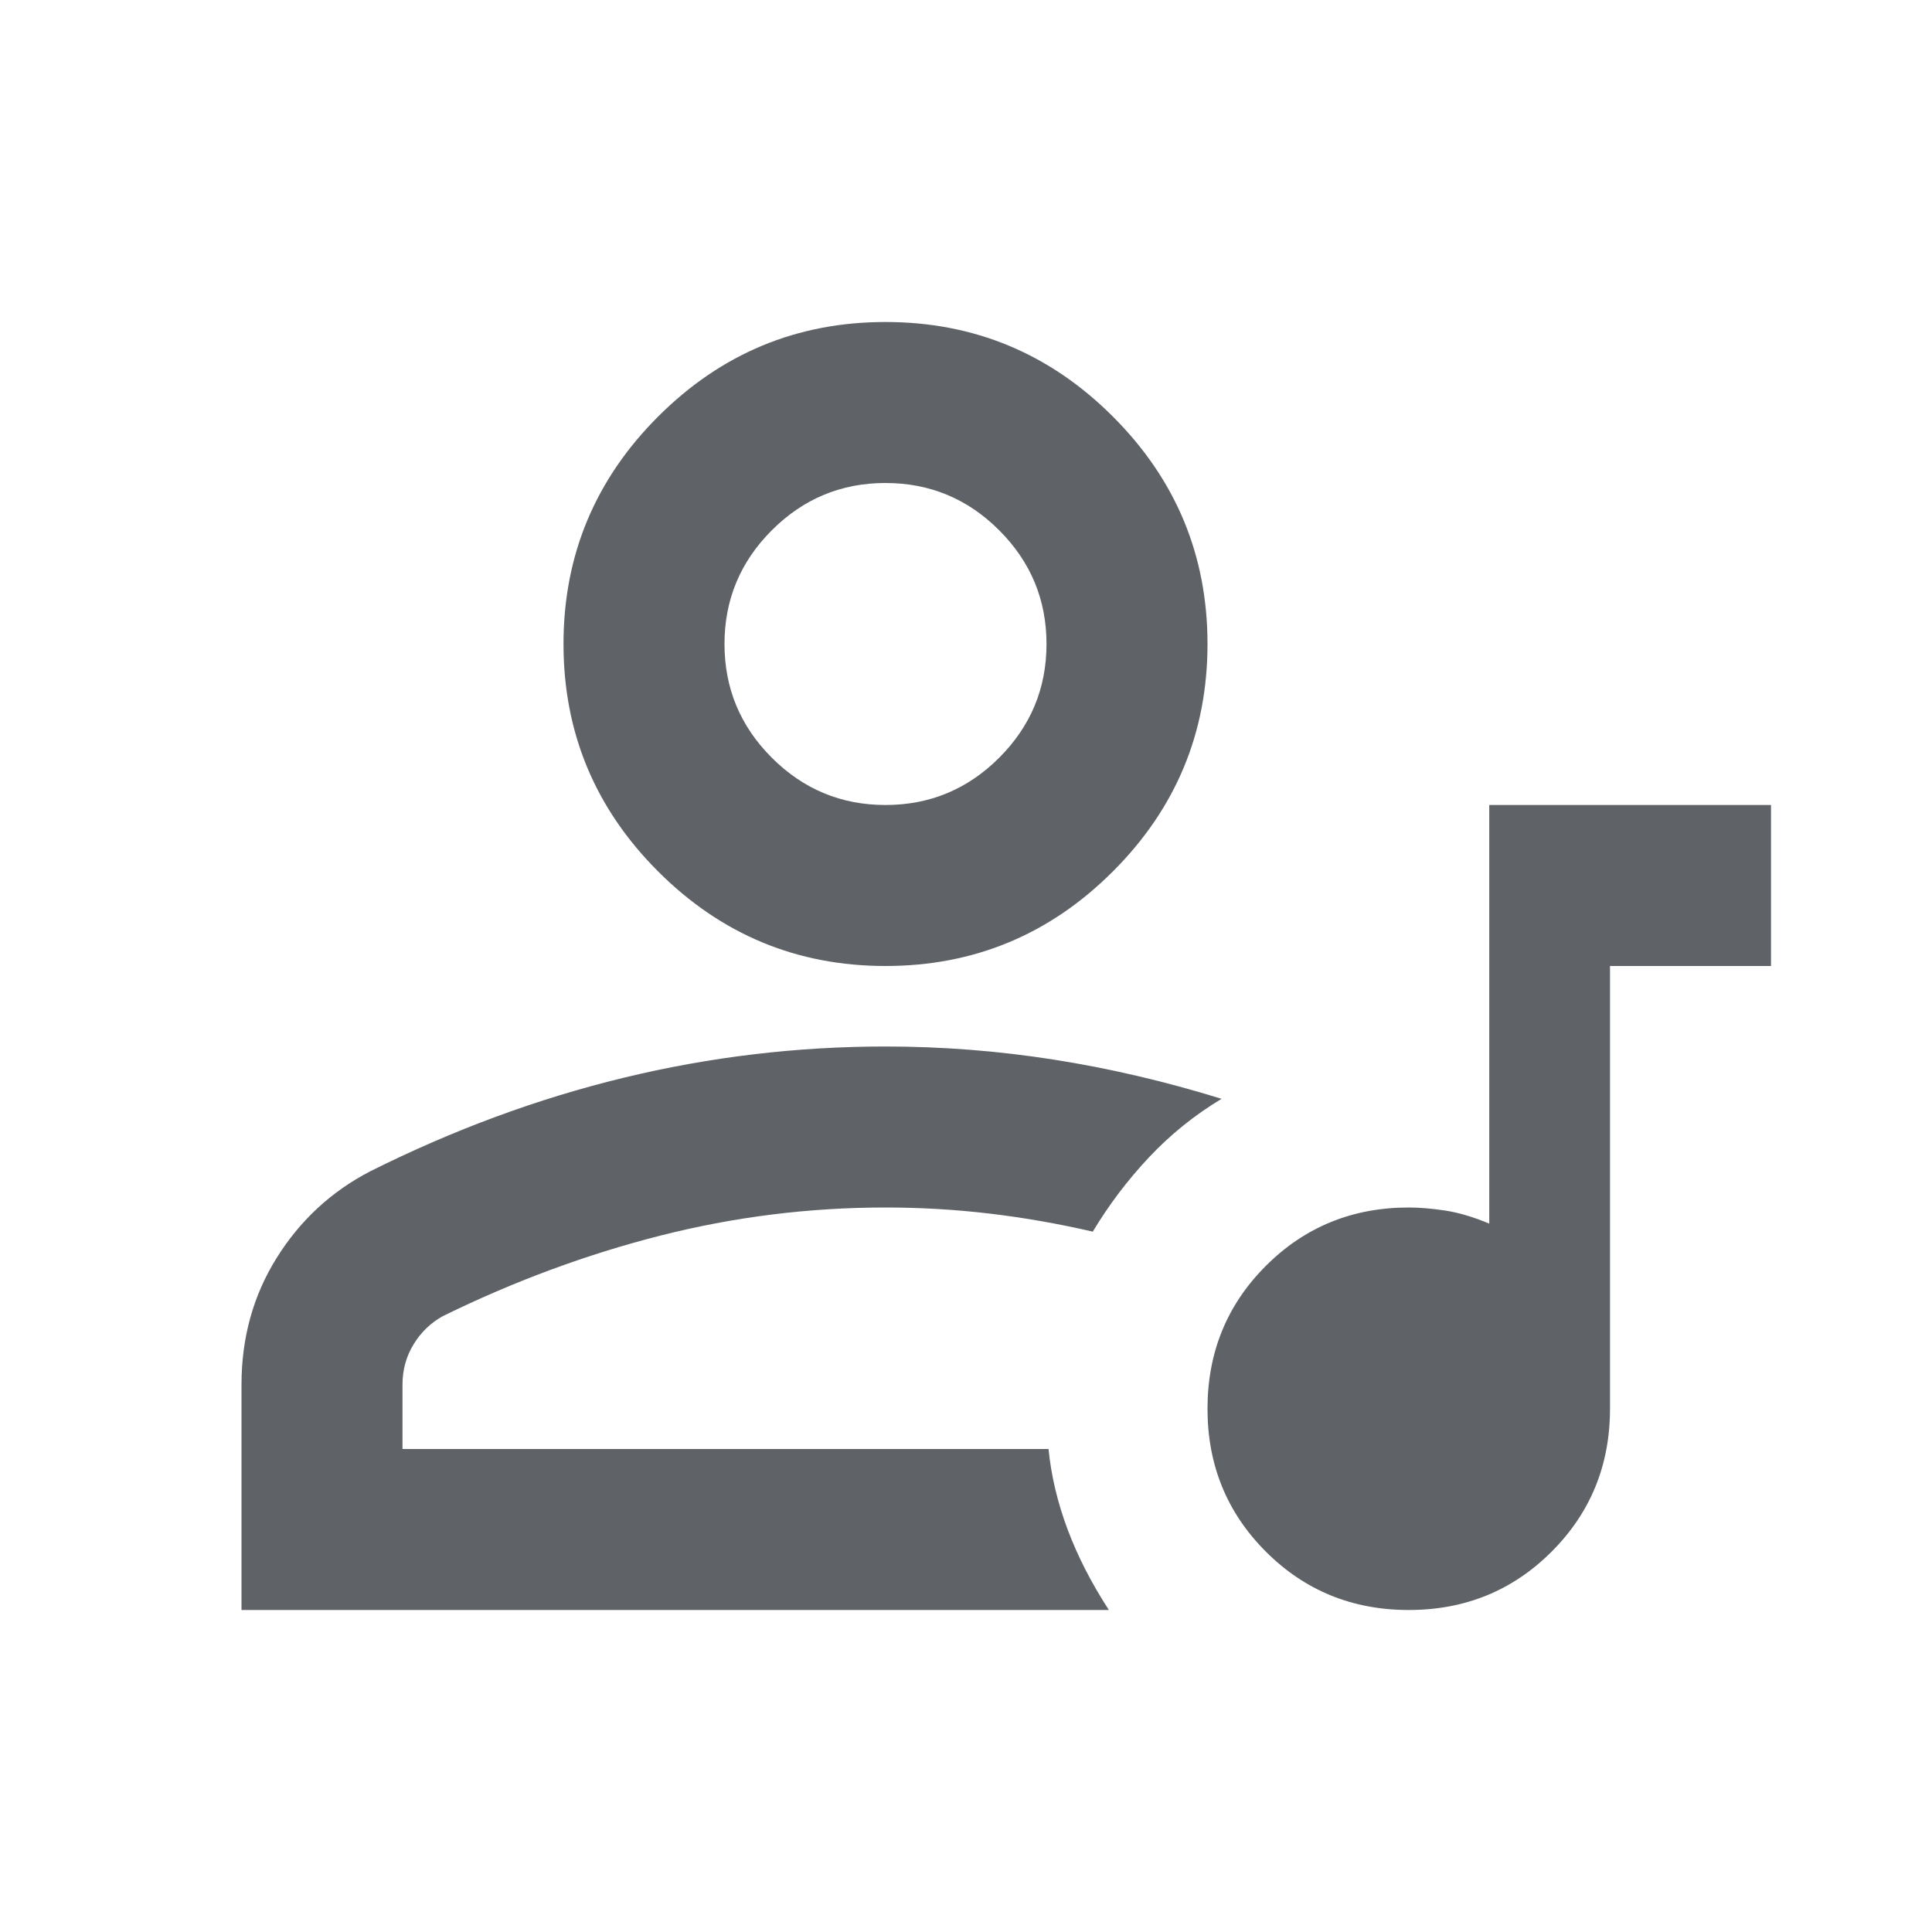
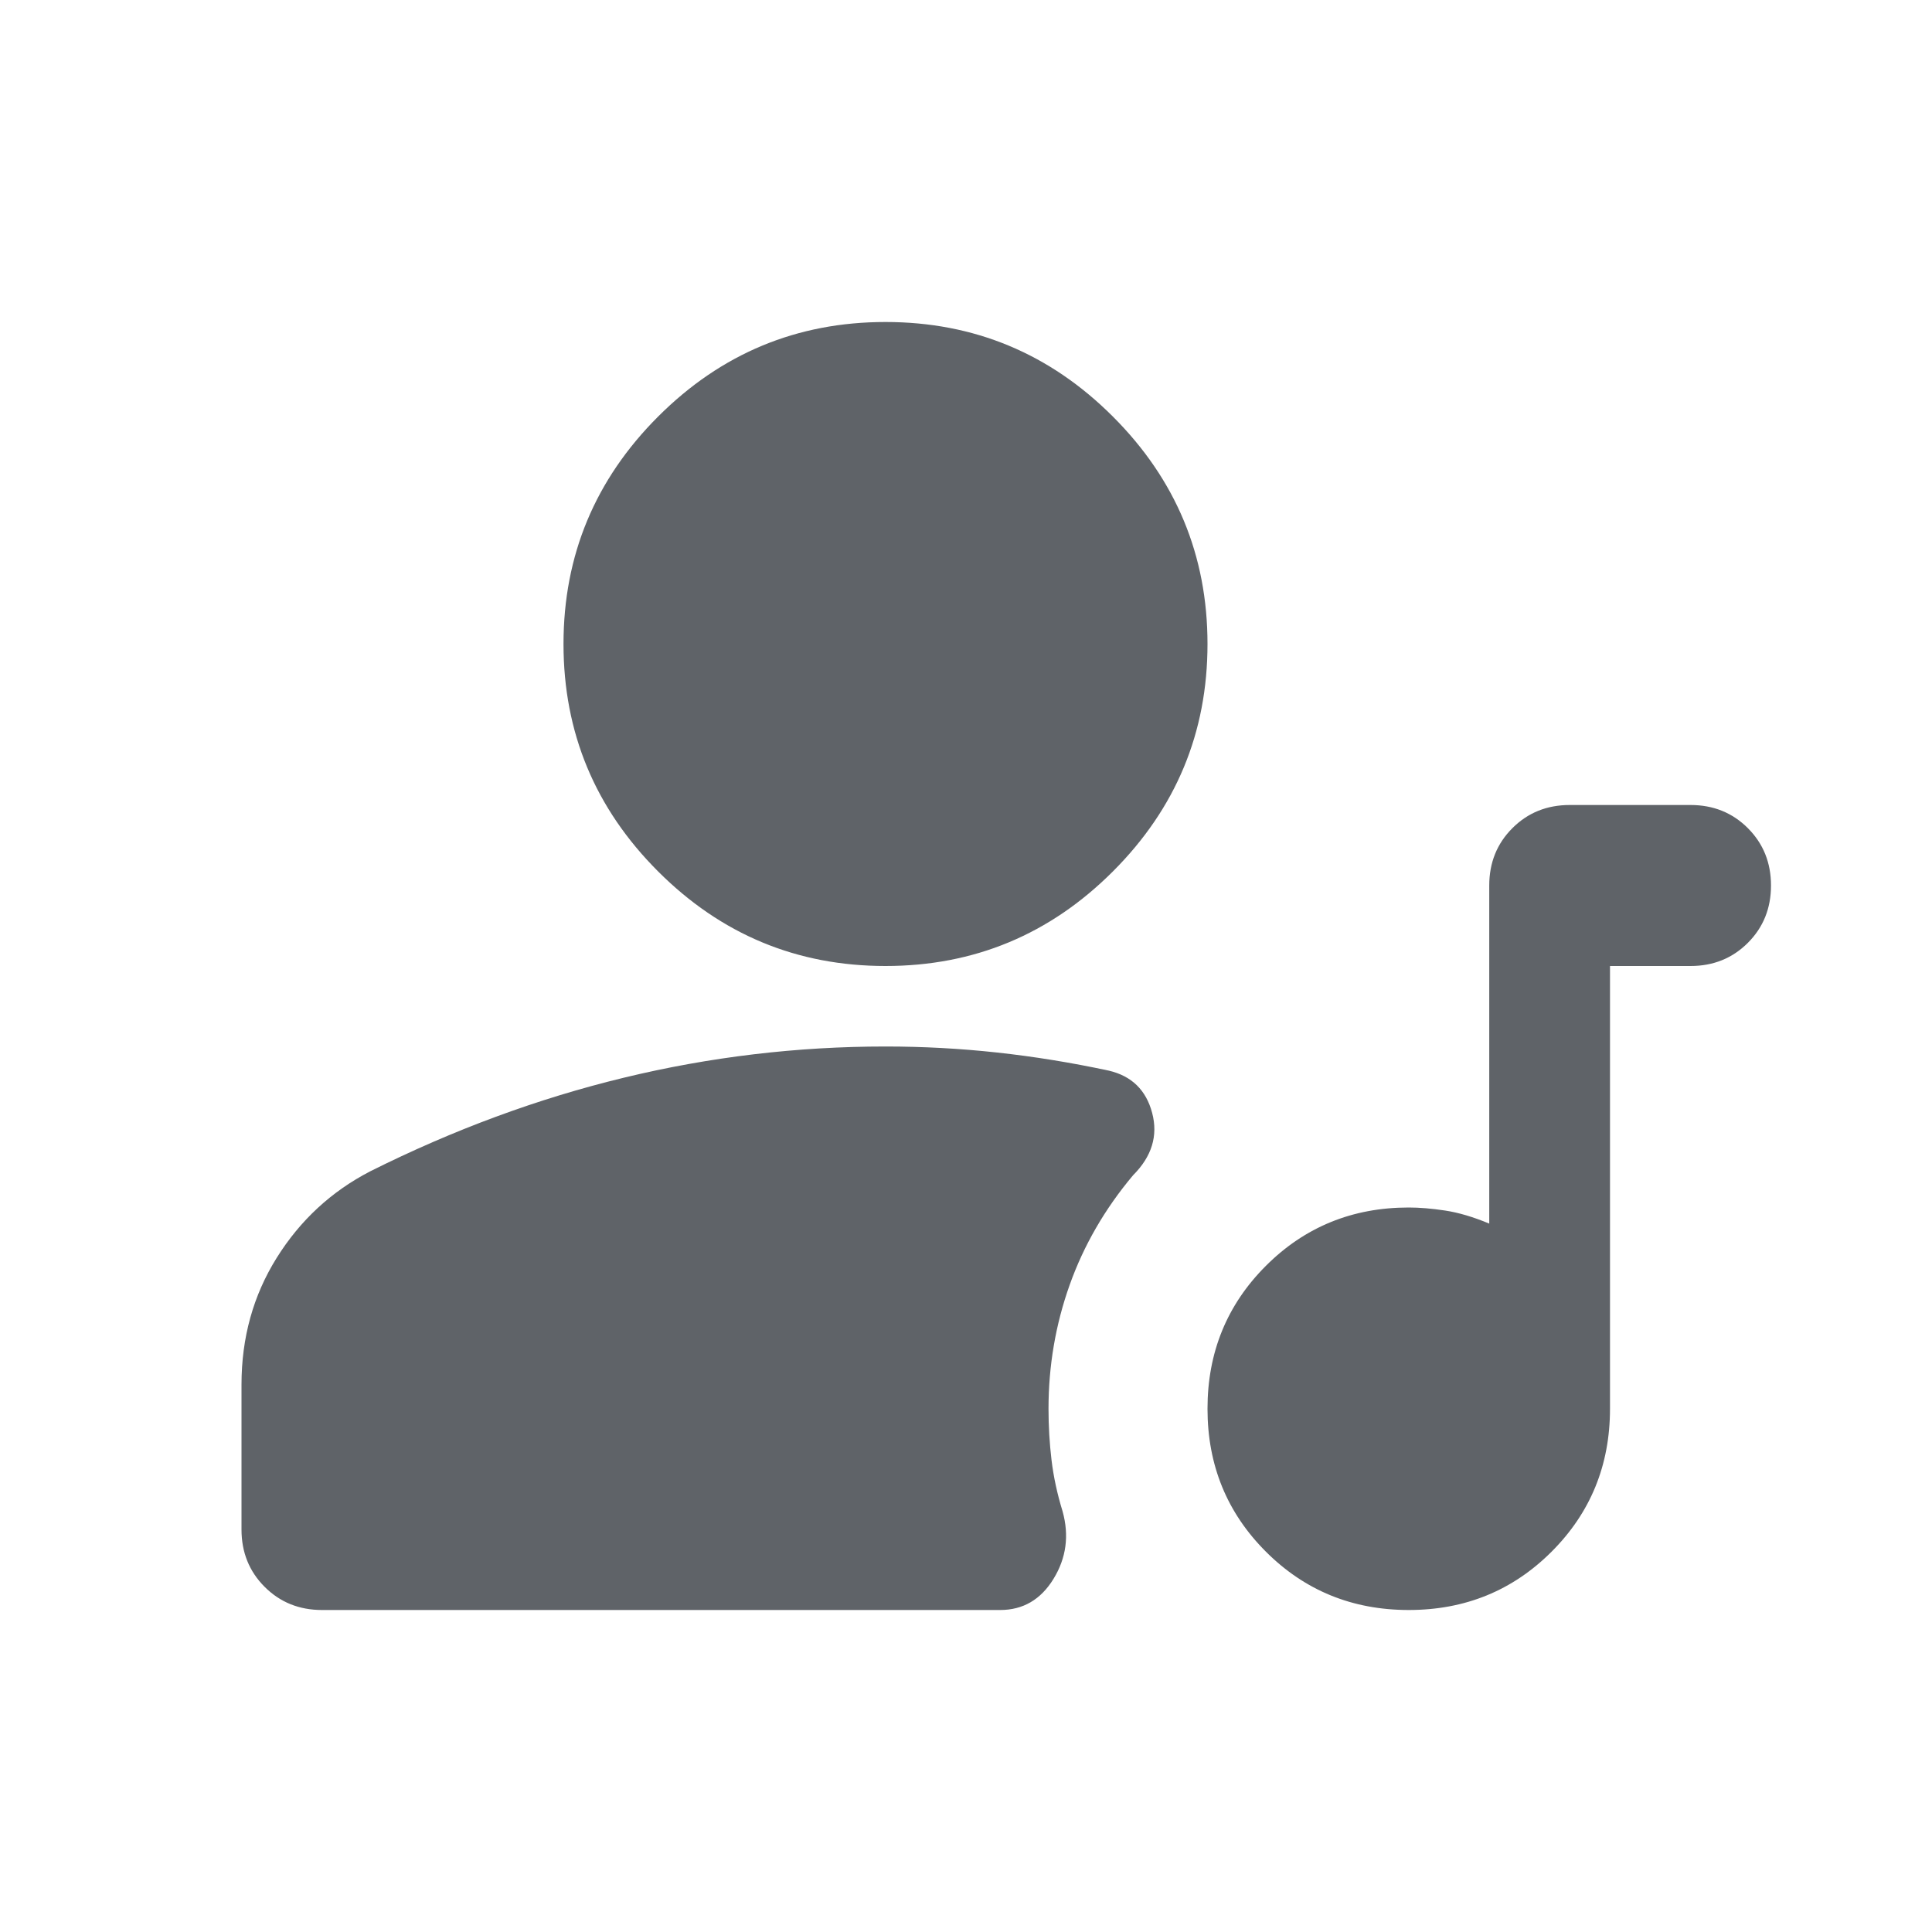
<svg xmlns="http://www.w3.org/2000/svg" height="24px" viewBox="0 -960 960 960" width="24px" fill="#5f6368">
-   <path d="M740-560h140v80h-80v220q0 42-29 71t-71 29q-42 0-71-29t-29-71q0-42 29-71t71-29q8 0 18 1.5t22 6.5v-208ZM120-160v-112q0-35 17.5-63t46.5-43q62-31 126-46.5T440-440q42 0 83.5 6.5T607-414q-20 12-36 29t-28 37q-26-6-51.5-9t-51.5-3q-57 0-112 14t-108 40q-9 5-14.5 14t-5.5 20v32h321q2 20 9.5 40t20.5 40H120Zm320-320q-66 0-113-47t-47-113q0-66 47-113t113-47q66 0 113 47t47 113q0 66-47 113t-113 47Zm0-80q33 0 56.5-23.5T520-640q0-33-23.5-56.5T440-720q-33 0-56.5 23.5T360-640q0 33 23.5 56.5T440-560Zm0-80Zm0 400Z" />
+   <path d="M700-160q-42 0-71-29t-29-71q0-42 29-71t71-29q8 0 18 1.5t22 6.5v-168q0-17 11.5-28.5T780-560h60q17 0 28.5 11.5T880-520q0 17-11.5 28.5T840-480h-40v220q0 42-29 71t-71 29ZM440-480q-66 0-113-47t-47-113q0-66 47-113t113-47q66 0 113 47t47 113q0 66-47 113t-113 47ZM160-160q-17 0-28.5-11.5T120-200v-72q0-35 17.5-63t46.5-43q62-31 126-46.5T440-440q28 0 55.5 3t55.5 9q17 4 21.5 21t-9.5 31q-21 25-31.5 54.5T521-260q0 13 1.5 25.5T528-209q5 18-4.5 33.5T497-160H160Z" />
</svg>
